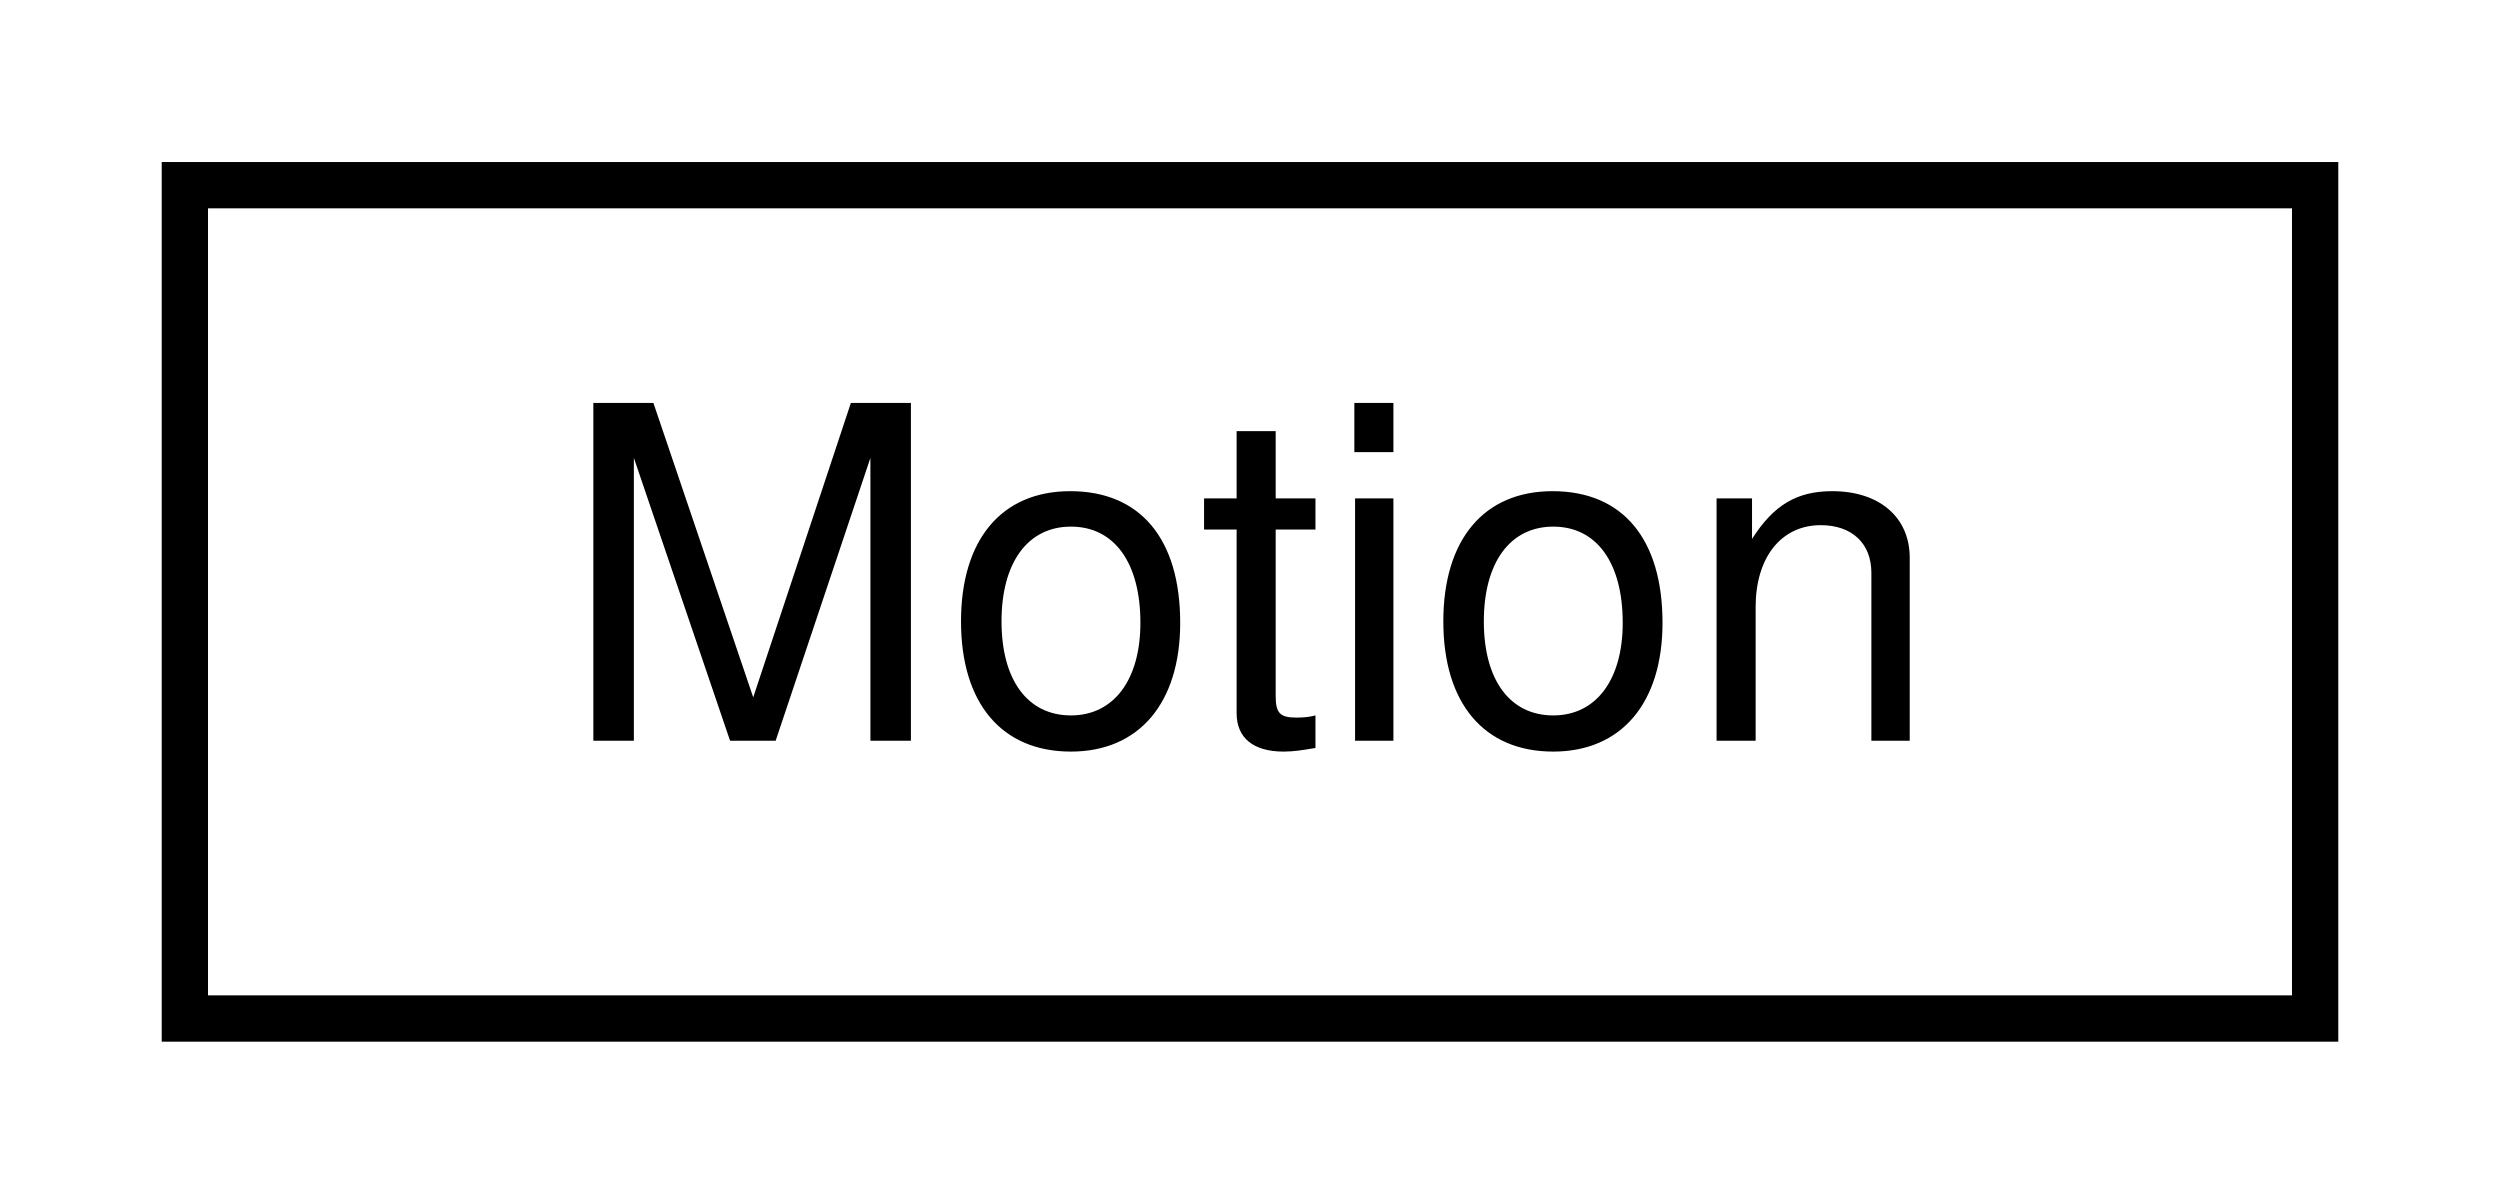
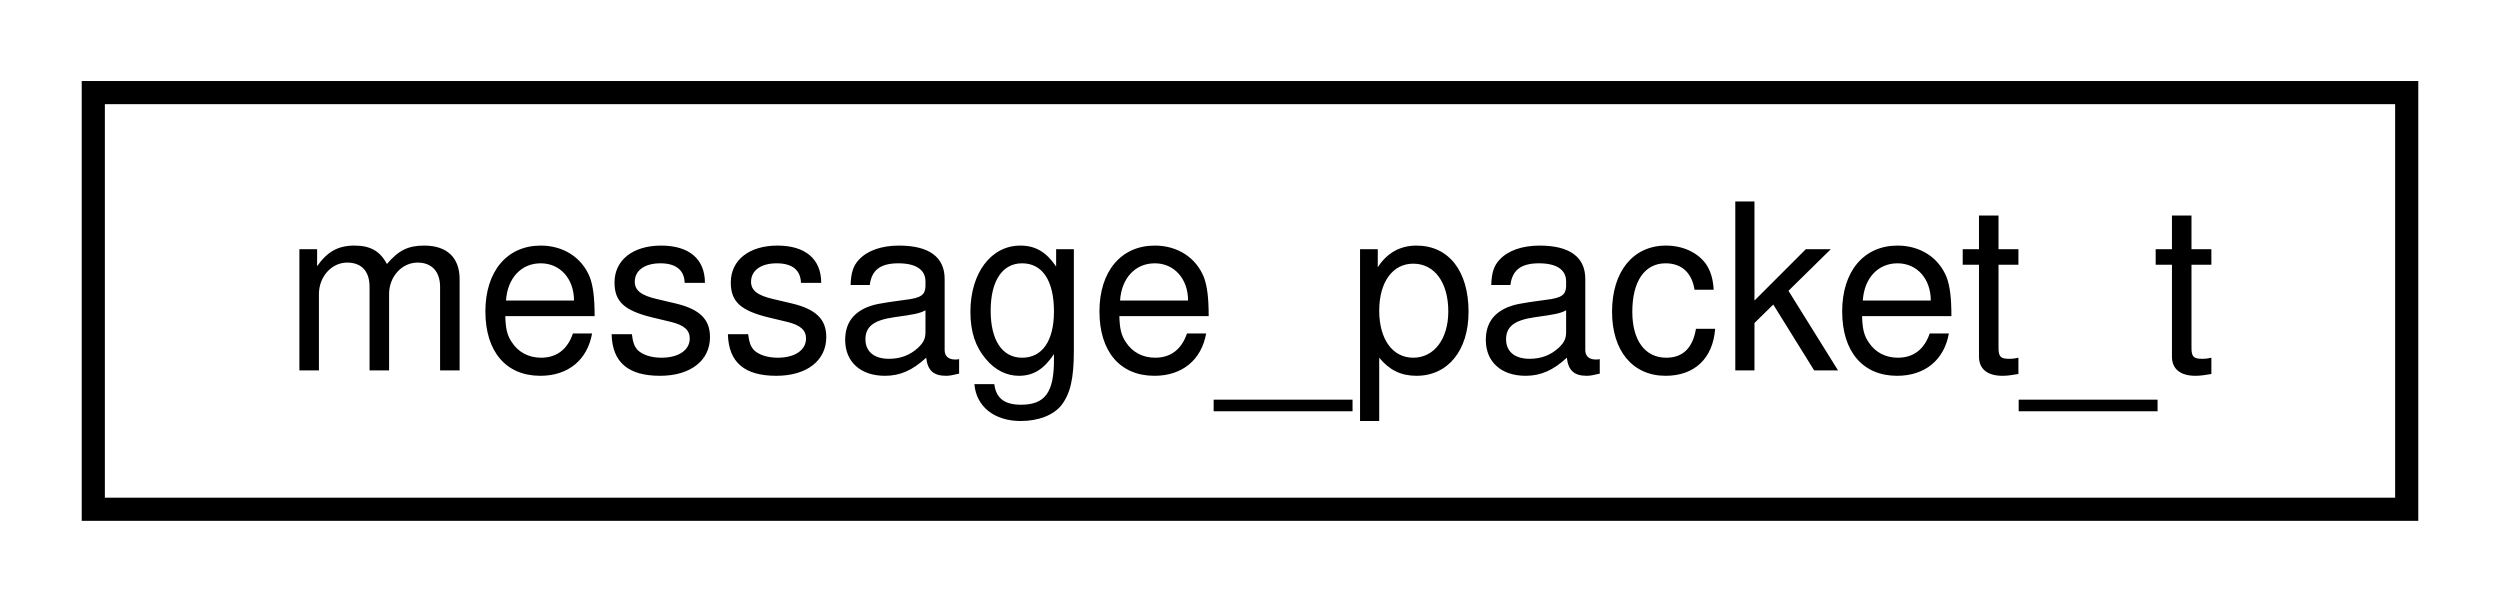
- <svg xmlns="http://www.w3.org/2000/svg" xmlns:xlink="http://www.w3.org/1999/xlink" width="54pt" height="26pt" viewBox="0.00 0.00 54.00 26.00">
+ <svg xmlns="http://www.w3.org/2000/svg" xmlns:xlink="http://www.w3.org/1999/xlink" width="108pt" height="26pt" viewBox="0.00 0.00 108.00 26.00">
  <g id="graph0" class="graph" transform="scale(1 1) rotate(0) translate(4 22)">
    <g id="node1" class="node">
      <g id="a_node1">
-         <a xlink:href="class_motion.html" target="_top" xlink:title="Motion API (accel, compass) ">
-           <polygon fill="none" stroke="black" points="-0.007,-0 -0.007,-18 46.007,-18 46.007,-0 -0.007,-0" />
-           <text text-anchor="middle" x="23" y="-6" font-family="Helvetica,sans-Serif" font-size="10.00">Motion</text>
+         <a xlink:href="structmessage__packet__t.html" target="_top" xlink:title="Over the air packet structure. ">
+           <polygon fill="none" stroke="black" points="0.03,-0 0.03,-18 99.97,-18 99.97,-0 0.03,-0" />
+           <text text-anchor="middle" x="50" y="-6" font-family="Helvetica,sans-Serif" font-size="10.00">message_packet_t</text>
        </a>
      </g>
    </g>
  </g>
</svg>
